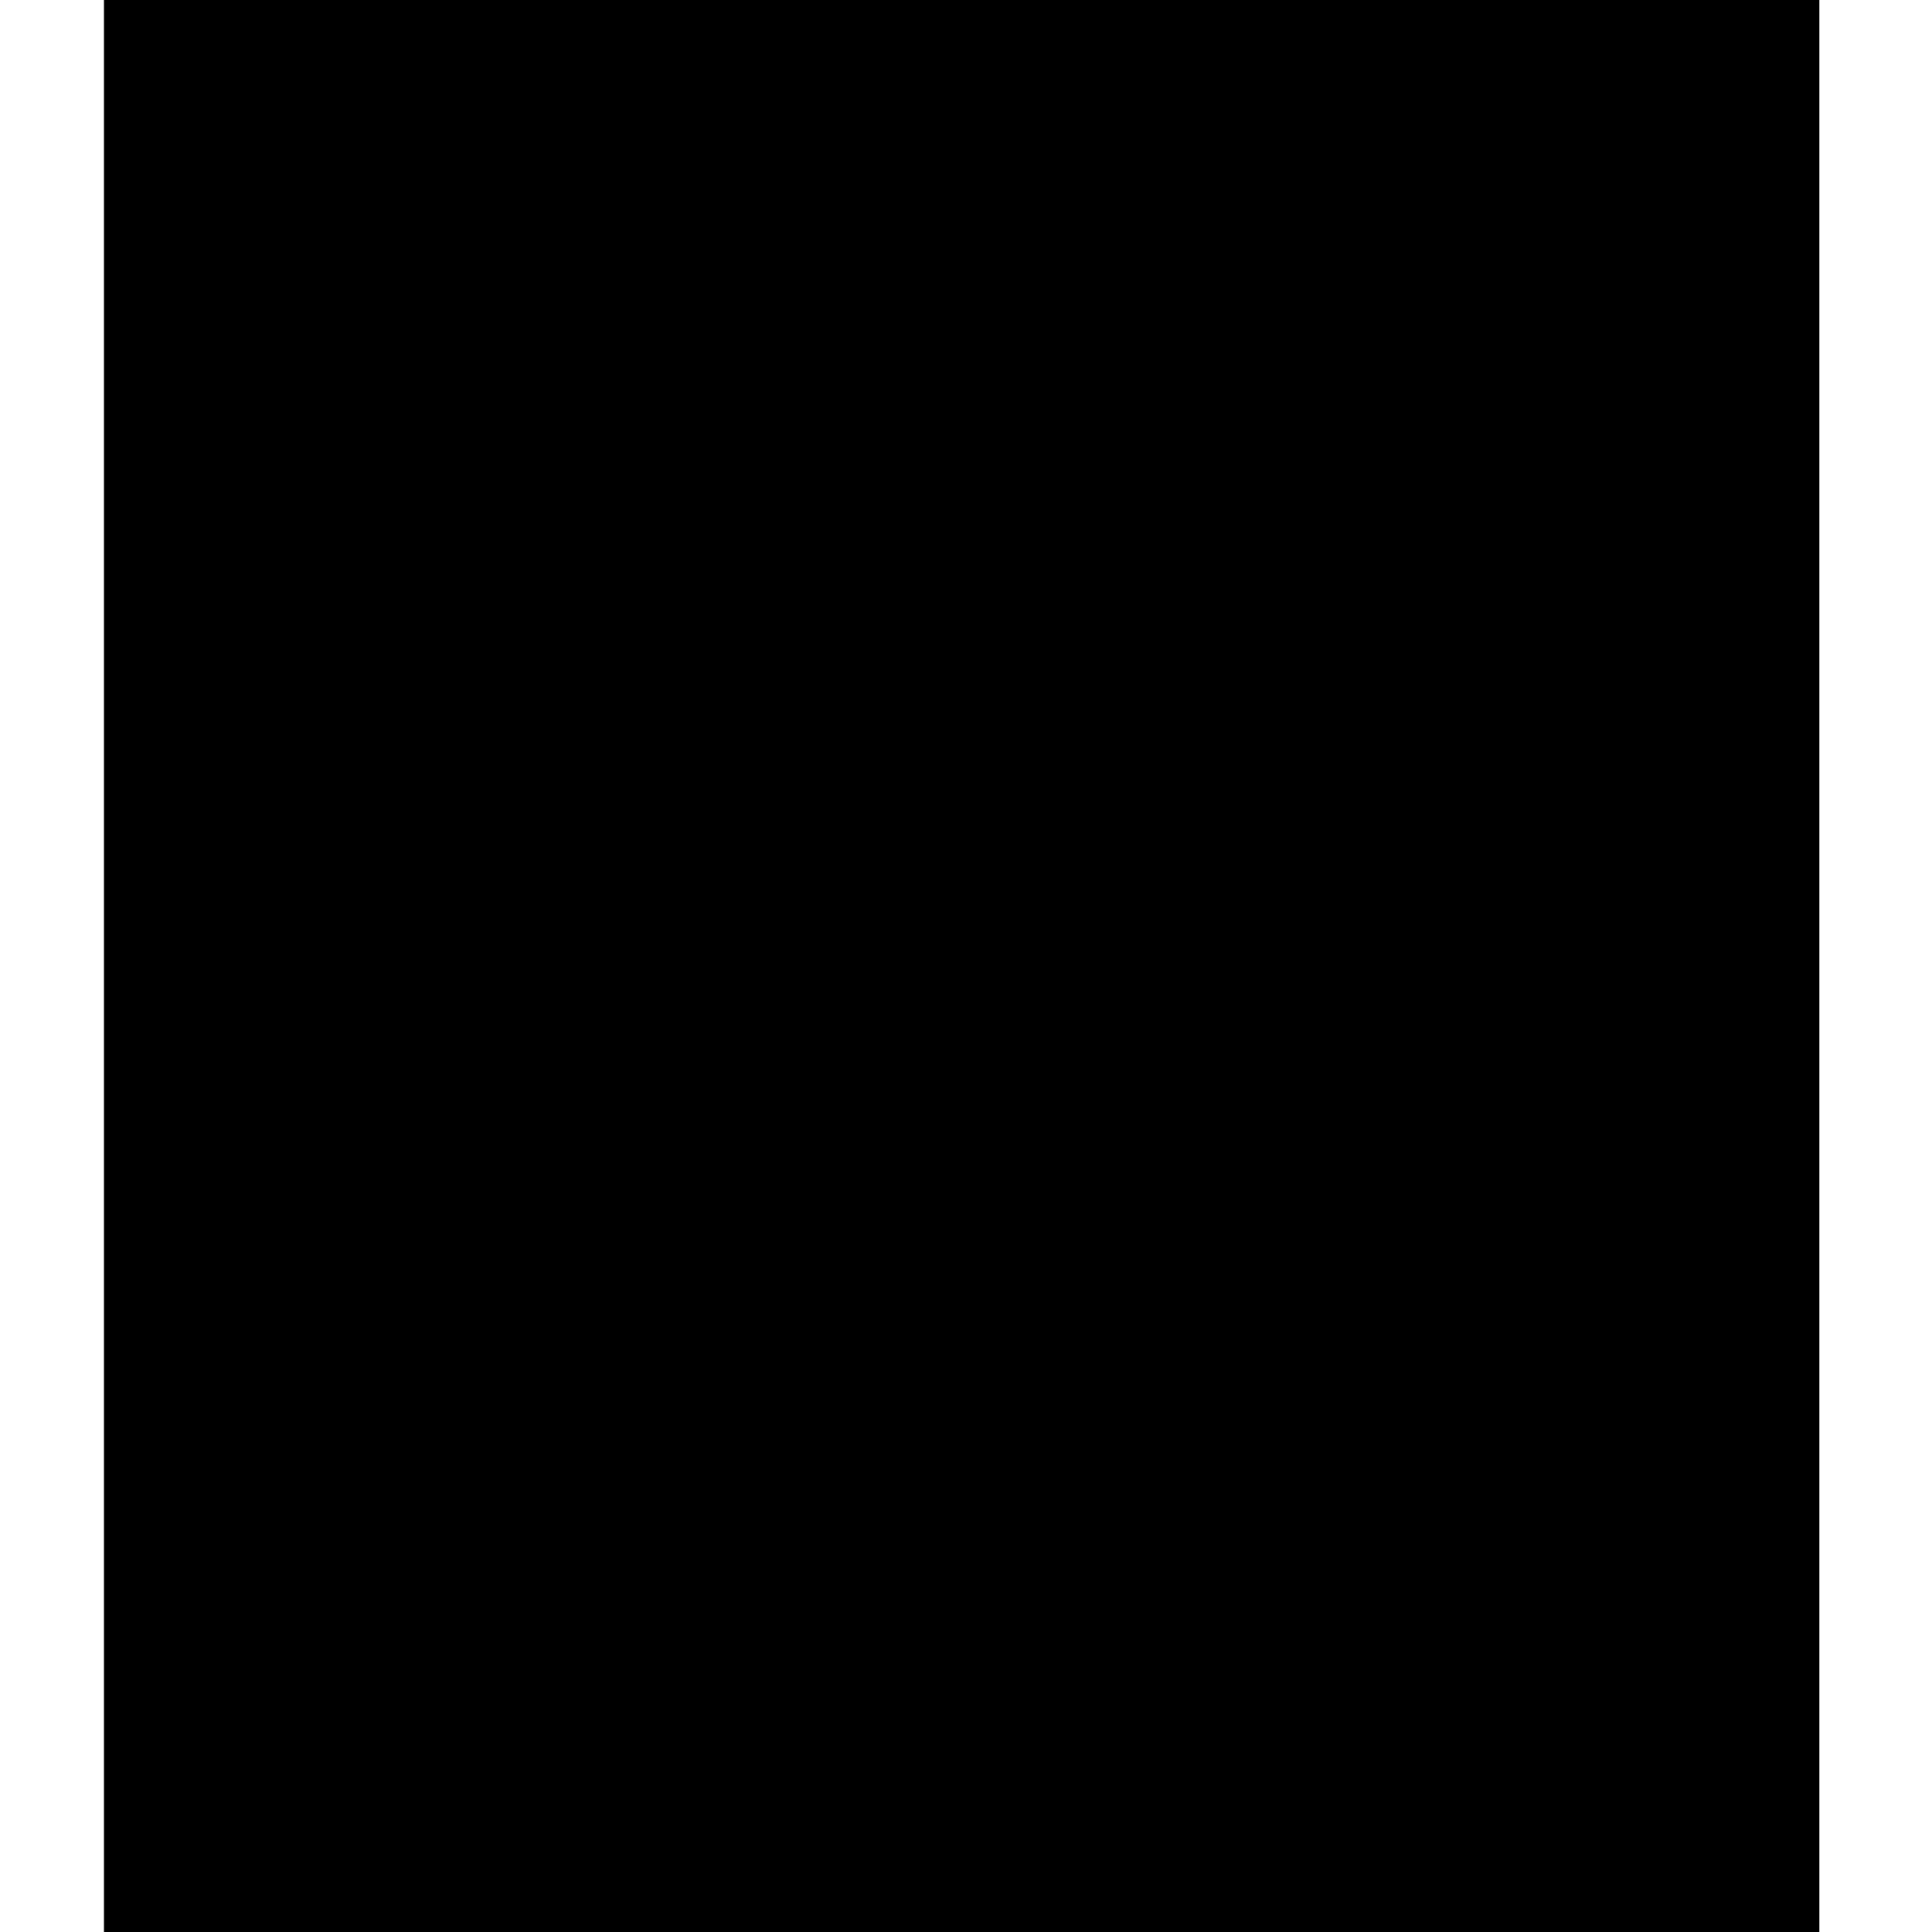
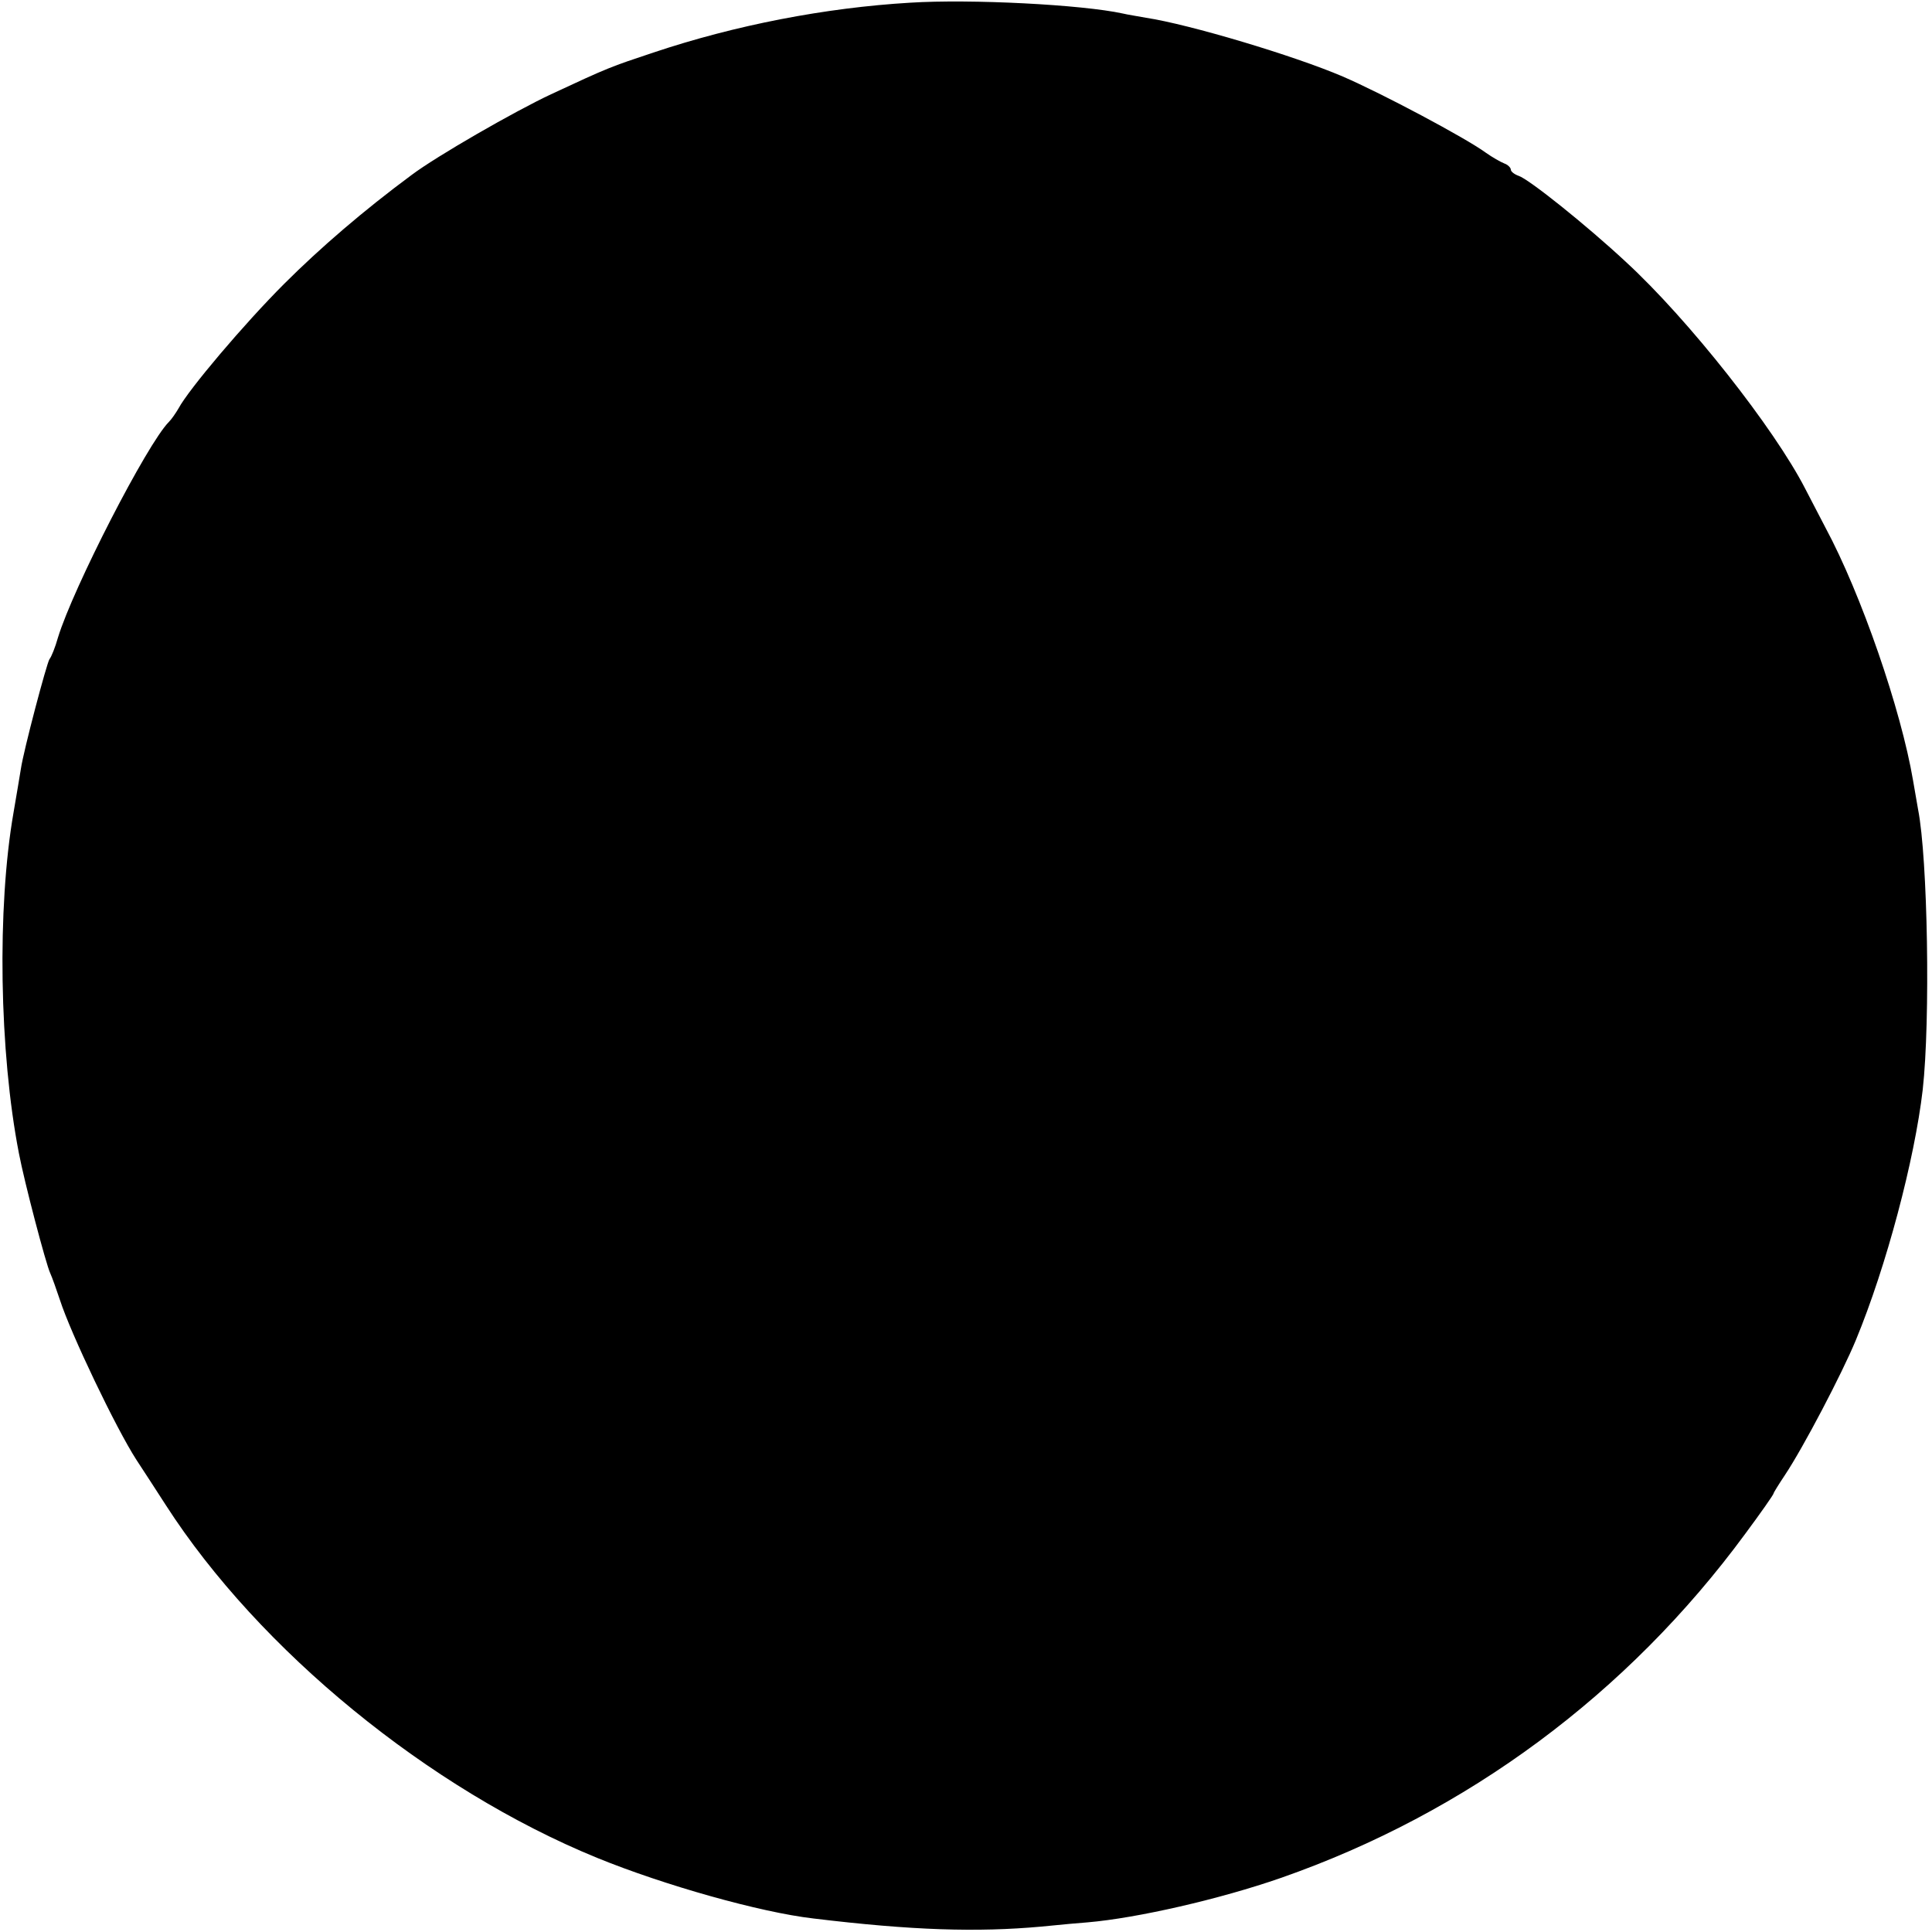
- <svg xmlns="http://www.w3.org/2000/svg" version="1.0" width="223pt" height="223pt" viewBox="0 0 223 223" preserveAspectRatio="xMidYMid meet">
-   <g transform="translate(0,223) scale(0.1,-0.1)" fill="#000000" stroke="none">
-     <path d="M120 1115 l0 -1115 990 0 990 0 0 1115 0 1115 -990 0 -990 0 0 -1115z" />
+ <svg xmlns="http://www.w3.org/2000/svg" version="1.0" width="500pt" height="500pt" viewBox="0 0 500 500" preserveAspectRatio="xMidYMid meet">
+   <g transform="translate(0,500) scale(0.1,-0.1)" fill="#000000" stroke="none">
+     <path d="M2355 4993 c-219 -13 -452 -58 -664 -129 -111 -37 -115 -38 -265 -108 -94 -44 -296 -160 -361 -209 -123 -91 -236 -188 -330 -282 -103 -103 -247 -273 -273 -322 -7 -12 -18 -28 -25 -35 -56 -56 -248 -430 -287 -558 -7 -25 -17 -50 -22 -56 -7 -10 -67 -236 -74 -284 -2 -14 -11 -65 -19 -113 -43 -246 -37 -620 14 -882 14 -74 70 -287 81 -310 5 -11 16 -42 25 -69 28 -87 145 -332 198 -414 17 -26 51 -78 76 -117 242 -376 681 -735 1116 -913 174 -71 422 -141 560 -157 256 -31 424 -36 590 -21 50 5 104 10 120 11 128 11 342 60 500 115 481 168 897 476 1202 891 40 54 73 101 73 104 0 2 13 23 29 47 48 72 148 263 184 350 79 191 152 467 173 648 20 180 13 598 -12 725 -2 11 -8 45 -13 75 -31 183 -134 482 -227 655 -20 39 -44 84 -52 100 -80 156 -302 438 -464 587 -102 95 -252 215 -278 223 -11 4 -20 11 -20 16 0 5 -8 13 -17 16 -10 4 -31 16 -48 28 -52 38 -268 153 -370 197 -126 54 -397 135 -509 152 -21 4 -48 8 -60 11 -105 23 -394 38 -551 28z" />
  </g>
</svg>
